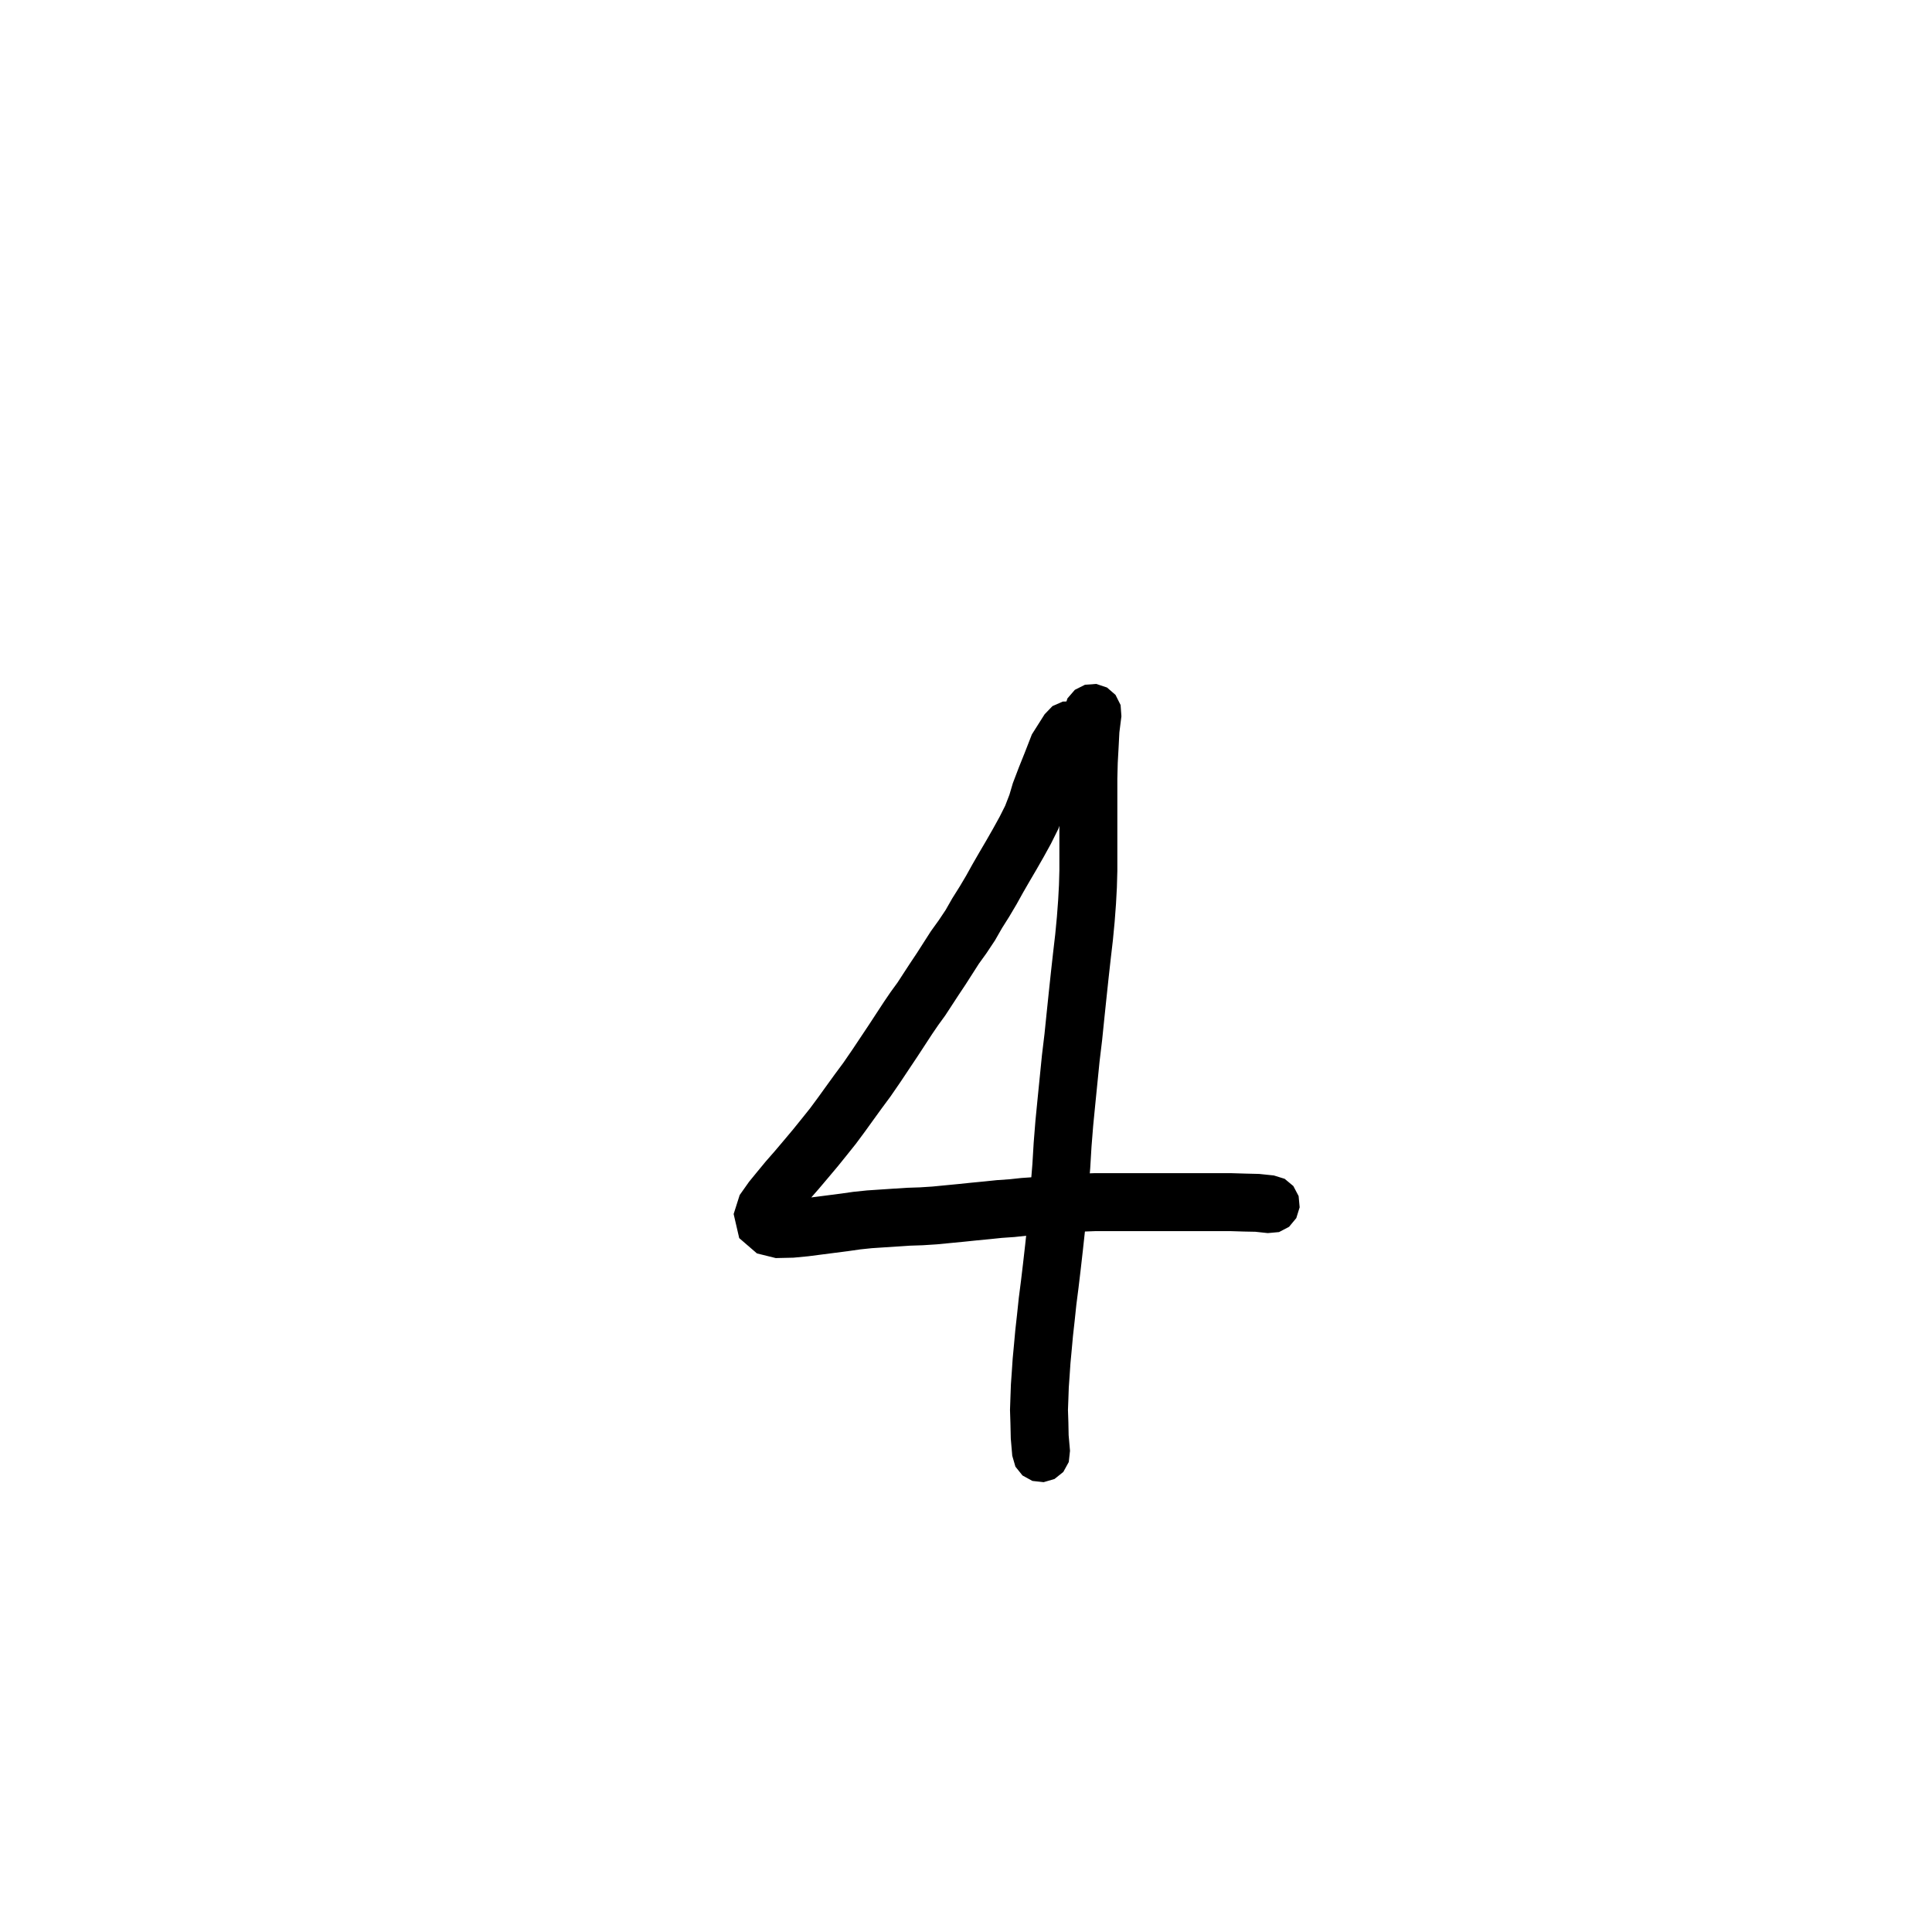
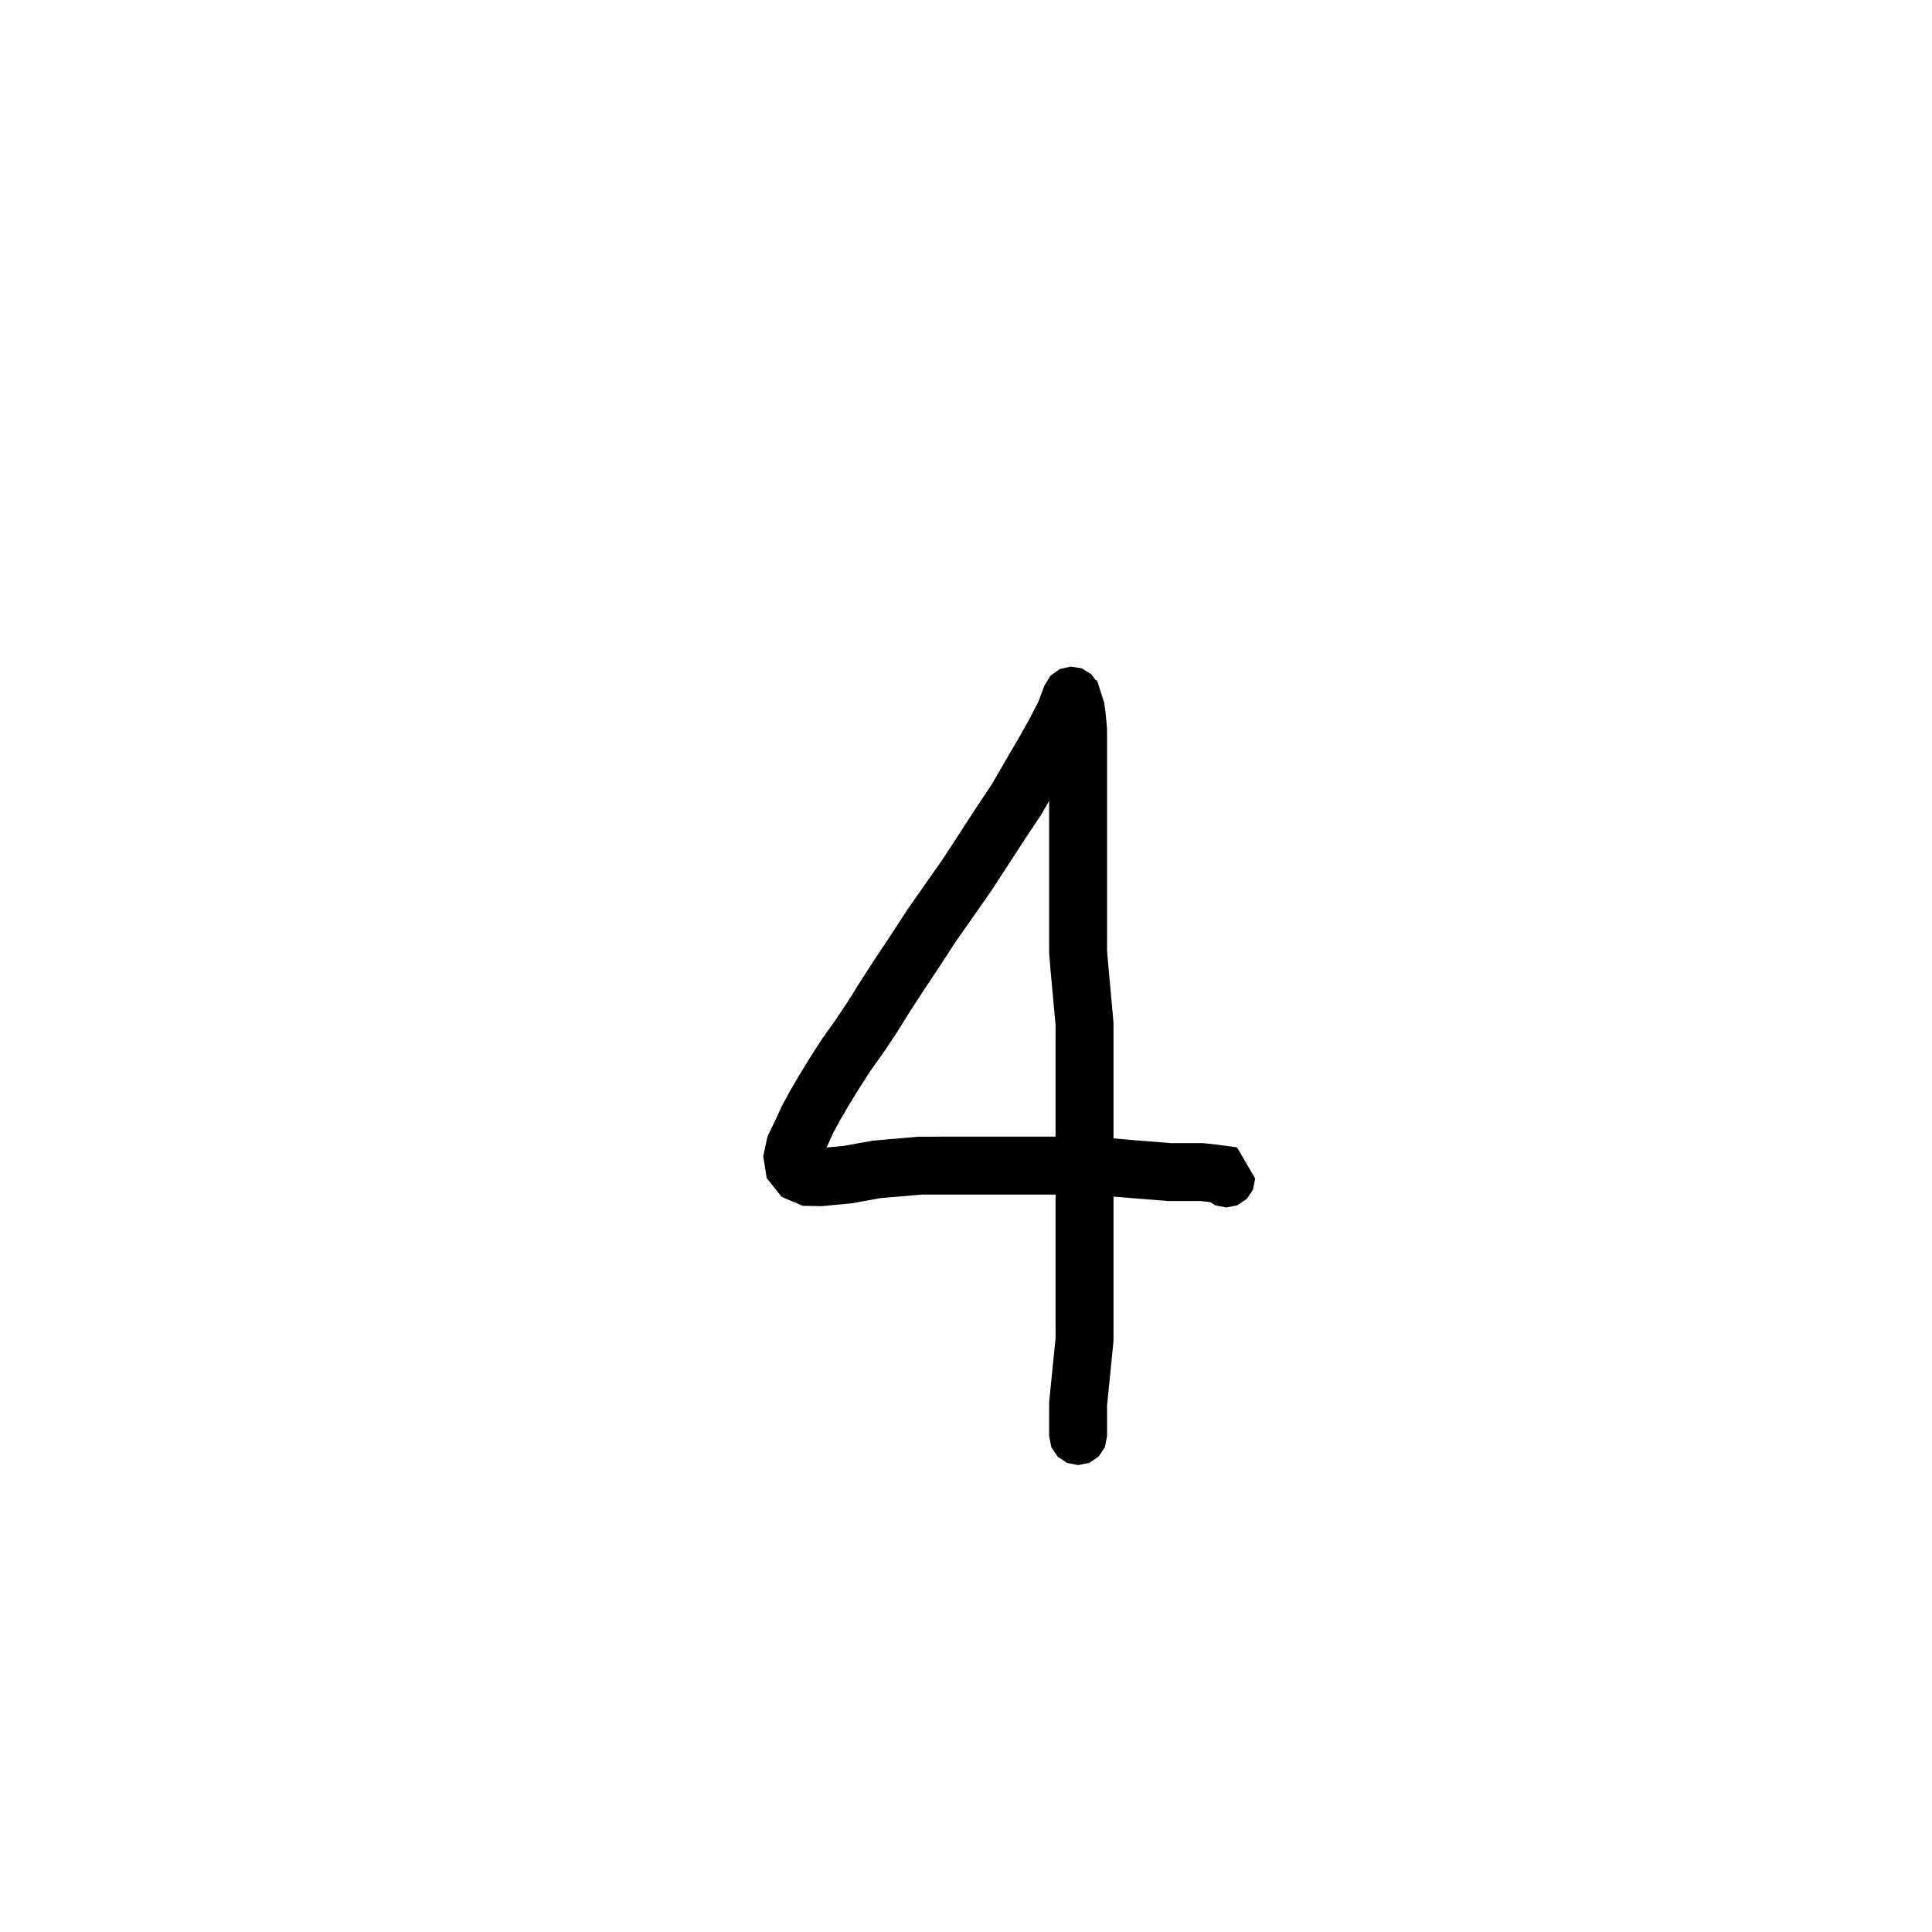
<svg xmlns="http://www.w3.org/2000/svg" viewBox="0 0 300 300" width="300" height="300">
-   <path d="M 162.21 110.908 L 160.229 114.037 L 159.139 116.837 L 158.209 119.16 L 157.278 121.602 L 156.746 123.4 L 156.085 125.112 L 155.216 126.84 L 154.209 128.664 L 153.172 130.479 L 152.044 132.404 L 151.017 134.183 L 150.031 135.96 L 149.027 137.653 L 147.875 139.485 L 146.839 141.3 L 145.767 142.905 L 144.546 144.603 L 143.41 146.374 L 142.366 148.006 L 141.31 149.589 L 140.297 151.142 L 139.361 152.58 L 138.321 154.008 L 137.256 155.571 L 136.1 157.337 L 134.979 159.053 L 133.656 161.037 L 132.341 163.01 L 130.934 165.057 L 129.636 166.808 L 128.219 168.765 L 127.033 170.412 L 125.767 172.123 L 124.493 173.714 L 123.126 175.406 L 121.76 177.033 L 120.322 178.732 L 118.906 180.35 L 117.591 181.942 L 116.306 183.515 L 114.857 185.565 L 113.92 188.513 L 114.784 192.252 L 117.538 194.63 L 120.461 195.354 L 123.218 195.291 L 125.505 195.072 L 127.643 194.796 L 129.709 194.53 L 131.805 194.259 L 133.615 194 L 135.38 193.817 L 137.299 193.69 L 139.294 193.557 L 141.288 193.428 L 143.288 193.361 L 145.495 193.219 L 147.633 193.012 L 149.714 192.811 L 151.648 192.611 L 153.714 192.411 L 155.587 192.217 L 157.527 192.083 L 159.393 191.883 L 161.327 191.749 L 163.2 191.549 L 164.993 191.421 L 166.716 191.293 L 168.433 191.23 L 170.152 191.166 L 171.8 191.167 L 173.533 191.167 L 175.533 191.167 L 177.533 191.167 L 179.467 191.167 L 181.667 191.167 L 184.067 191.167 L 186.4 191.167 L 188.733 191.167 L 191 191.166 L 193.146 191.232 L 194.928 191.268 L 196.862 191.475 L 198.611 191.315 L 200.165 190.498 L 201.288 189.148 L 201.809 187.471 L 201.648 185.723 L 200.831 184.169 L 199.481 183.046 L 197.804 182.525 L 195.517 182.287 L 193.387 182.235 L 191.133 182.167 L 188.733 182.167 L 186.4 182.167 L 184.067 182.167 L 181.667 182.167 L 179.467 182.167 L 177.533 182.167 L 175.533 182.167 L 173.533 182.167 L 171.8 182.167 L 169.982 182.167 L 168.1 182.236 L 166.217 182.307 L 164.34 182.445 L 162.4 182.584 L 160.54 182.784 L 158.607 182.917 L 156.74 183.117 L 154.814 183.25 L 152.819 183.456 L 150.752 183.656 L 148.819 183.856 L 146.767 184.054 L 144.772 184.248 L 142.846 184.372 L 140.846 184.439 L 138.706 184.576 L 136.701 184.71 L 134.62 184.849 L 132.518 185.067 L 130.595 185.341 L 128.557 185.604 L 126.491 185.87 L 124.495 186.128 L 122.648 186.309 L 121.139 186.379 L 121.262 186.437 L 122.416 187.482 L 122.88 189.353 L 122.743 189.902 L 123.427 189.018 L 124.543 187.658 L 125.76 186.183 L 127.145 184.601 L 128.64 182.834 L 130.074 181.127 L 131.507 179.353 L 132.9 177.61 L 134.3 175.722 L 135.515 174.035 L 136.898 172.125 L 138.266 170.276 L 139.792 168.057 L 141.144 166.029 L 142.488 164.014 L 143.633 162.263 L 144.744 160.563 L 145.679 159.192 L 146.772 157.686 L 147.836 156.058 L 148.823 154.544 L 149.901 152.927 L 150.99 151.226 L 151.988 149.664 L 153.167 148.028 L 154.494 146.033 L 155.592 144.115 L 156.706 142.347 L 157.836 140.44 L 158.849 138.617 L 159.823 136.93 L 160.961 134.988 L 162.057 133.07 L 163.184 131.026 L 164.315 128.755 L 165.254 126.334 L 165.788 124.531 L 166.591 122.44 L 167.528 120.097 L 168.216 118.186 L 169.79 115.759 L 170.43 114.124 L 170.395 112.368 L 169.692 110.76 L 168.426 109.543 L 166.791 108.903 L 165.035 108.938 L 163.427 109.642 Z" fill="black" fill-rule="nonzero" />
-   <path d="M 165.201 110.109 L 164.851 112.931 L 164.707 115.624 L 164.57 118.087 L 164.5 120.807 L 164.5 123.267 L 164.5 125.733 L 164.5 128.133 L 164.5 130.6 L 164.5 132.933 L 164.5 135.136 L 164.437 137.415 L 164.309 139.775 L 164.116 142.351 L 163.858 145.06 L 163.529 147.892 L 163.193 150.914 L 162.858 154.062 L 162.524 157.272 L 162.194 160.503 L 161.794 163.841 L 161.456 167.219 L 161.122 170.557 L 160.784 174.001 L 160.511 177.419 L 160.311 180.749 L 160.048 183.967 L 159.783 187.222 L 159.521 190.229 L 159.194 193.236 L 158.863 196.147 L 158.534 198.915 L 158.197 201.544 L 157.926 204.116 L 157.656 206.546 L 157.452 208.786 L 157.248 210.972 L 157.111 213.024 L 156.973 214.959 L 156.903 216.906 L 156.833 218.933 L 156.902 221.12 L 156.952 223.368 L 157.184 226.056 L 157.674 227.742 L 158.772 229.112 L 160.311 229.958 L 162.056 230.15 L 163.742 229.659 L 165.112 228.561 L 165.958 227.022 L 166.15 225.277 L 165.937 222.854 L 165.898 220.88 L 165.833 218.933 L 165.897 217.227 L 165.96 215.441 L 166.089 213.643 L 166.219 211.695 L 166.414 209.614 L 166.61 207.454 L 166.874 205.084 L 167.136 202.589 L 167.466 200.018 L 167.803 197.186 L 168.139 194.23 L 168.479 191.105 L 168.751 187.978 L 169.018 184.699 L 169.289 181.384 L 169.489 178.048 L 169.749 174.799 L 170.078 171.443 L 170.411 168.114 L 170.74 164.825 L 171.139 161.497 L 171.476 158.195 L 171.809 155.004 L 172.14 151.886 L 172.471 148.908 L 172.808 146.007 L 173.084 143.116 L 173.291 140.358 L 173.43 137.785 L 173.5 135.264 L 173.5 132.933 L 173.5 130.6 L 173.5 128.133 L 173.5 125.733 L 173.5 123.267 L 173.5 120.927 L 173.563 118.447 L 173.693 116.11 L 173.815 113.736 L 174.132 111.225 L 174.006 109.474 L 173.219 107.904 L 171.891 106.755 L 170.225 106.201 L 168.474 106.328 L 166.904 107.115 L 165.755 108.442 Z" fill="black" fill-rule="nonzero" />
+   <path d="M 162.193 106.42 L 161.3 108.826 L 159.841 111.672 L 158.106 114.755 L 156.119 118.133 L 153.984 121.824 L 151.647 125.327 L 149.033 129.348 L 146.476 133.282 L 143.72 137.219 L 140.876 141.282 L 138.247 145.327 L 135.846 148.929 L 133.61 152.384 L 131.625 155.56 L 129.702 158.445 L 127.683 161.273 L 125.798 164.202 L 124.148 166.885 L 122.689 169.386 L 121.381 171.788 L 120.343 174.065 L 119.184 176.444 L 118.515 179.519 L 119.052 182.931 L 121.359 185.839 L 124.624 187.232 L 127.631 187.294 L 129.833 187.08 L 132.214 186.859 L 134.611 186.427 L 136.614 186.059 L 138.596 185.883 L 140.996 185.683 L 143.002 185.496 L 145.206 185.5 L 147.606 185.5 L 150.006 185.5 L 152.406 185.5 L 154.806 185.5 L 157.206 185.5 L 159.606 185.5 L 162.206 185.5 L 164.606 185.5 L 167.006 185.5 L 169.219 185.496 L 171.433 185.684 L 173.833 185.884 L 176.247 186.086 L 178.847 186.286 L 181.426 186.496 L 184.206 186.5 L 186.392 186.495 L 188.013 186.683 L 188.735 186.511 L 185.906 183 L 186.249 184.722 L 187.224 186.182 L 188.684 187.157 L 190.406 187.5 L 192.128 187.157 L 193.588 186.182 L 194.564 184.722 L 194.906 183 L 192.078 178.155 L 188.799 177.717 L 186.82 177.505 L 184.206 177.5 L 181.786 177.504 L 179.565 177.314 L 176.965 177.114 L 174.58 176.916 L 172.18 176.716 L 169.594 176.504 L 167.006 176.5 L 164.606 176.5 L 162.206 176.5 L 159.606 176.5 L 157.206 176.5 L 154.806 176.5 L 152.406 176.5 L 150.006 176.5 L 147.606 176.5 L 145.206 176.5 L 142.611 176.504 L 140.216 176.717 L 137.816 176.917 L 135.398 177.141 L 133.001 177.573 L 130.998 177.941 L 128.98 178.12 L 127.182 178.306 L 126.188 178.368 L 126.653 178.561 L 127.36 179.469 L 127.497 180.081 L 127.629 179.556 L 128.469 177.935 L 129.431 175.812 L 130.524 173.814 L 131.865 171.515 L 133.414 168.998 L 135.13 166.327 L 137.111 163.555 L 139.188 160.44 L 141.203 157.216 L 143.367 153.871 L 145.766 150.273 L 148.336 146.318 L 151.093 142.381 L 153.936 138.318 L 156.579 134.252 L 159.166 130.273 L 161.628 126.576 L 163.893 122.667 L 165.906 119.245 L 167.771 115.928 L 169.513 112.507 L 170.62 109.58 L 170.904 107.847 L 170.503 106.138 L 169.478 104.712 L 167.986 103.787 L 166.254 103.503 L 164.544 103.903 L 163.118 104.928 Z" fill="black" fill-rule="nonzero" />
+   <path d="M 170.431 111.012 L 163.14 111.033 L 162.565 110.523 L 162.734 111.697 L 162.911 113.604 L 162.906 115.6 L 162.906 117.8 L 162.906 120 L 162.906 122 L 162.906 124 L 162.906 126 L 162.906 128 L 162.906 130.2 L 162.906 132.4 L 162.906 134.6 L 162.906 136.8 L 162.906 139 L 162.906 141.2 L 162.906 143.4 L 162.906 145.6 L 162.911 147.995 L 163.123 150.59 L 163.325 152.807 L 163.525 155.007 L 163.725 157.207 L 163.911 159.214 L 163.906 161 L 163.906 163.2 L 163.906 165.4 L 163.906 167.6 L 163.906 170 L 163.906 172.4 L 163.906 174.8 L 163.906 177.2 L 163.906 179.8 L 163.906 182.4 L 163.906 185.2 L 163.906 187.8 L 163.906 190.6 L 163.906 193.2 L 163.906 195.6 L 163.906 197.8 L 163.906 200 L 163.906 202 L 163.906 204 L 163.906 206 L 163.912 207.775 L 163.729 209.552 L 163.529 211.552 L 163.329 213.552 L 163.129 215.552 L 162.912 217.763 L 162.906 219.8 L 162.906 221.667 L 162.906 223 L 163.249 224.722 L 164.224 226.182 L 165.684 227.157 L 167.406 227.5 L 169.128 227.157 L 170.588 226.182 L 171.564 224.722 L 171.906 223 L 171.906 221.667 L 171.906 219.8 L 171.9 218.237 L 172.084 216.448 L 172.284 214.448 L 172.484 212.448 L 172.684 210.448 L 172.901 208.225 L 172.906 206 L 172.906 204 L 172.906 202 L 172.906 200 L 172.906 197.8 L 172.906 195.6 L 172.906 193.2 L 172.906 190.6 L 172.906 187.8 L 172.906 185.2 L 172.906 182.4 L 172.906 179.8 L 172.906 177.2 L 172.906 174.8 L 172.906 172.4 L 172.906 170 L 172.906 167.6 L 172.906 165.4 L 172.906 163.2 L 172.906 161 L 172.901 158.786 L 172.688 156.393 L 172.488 154.193 L 172.288 151.993 L 172.089 149.81 L 171.902 147.605 L 171.906 145.6 L 171.906 143.4 L 171.906 141.2 L 171.906 139 L 171.906 136.8 L 171.906 134.6 L 171.906 132.4 L 171.906 130.2 L 171.906 128 L 171.906 126 L 171.906 124 L 171.906 122 L 171.906 120 L 171.906 117.8 L 171.906 115.6 L 171.902 113.196 L 171.679 110.703 L 171.448 109.077 L 170.34 105.633 L 162.381 106.988 L 161.918 108.681 L 162.137 110.423 L 163.007 111.948 L 164.394 113.025 L 166.087 113.489 L 167.829 113.269 L 169.355 112.4 Z" fill="black" fill-rule="nonzero" />
</svg>
